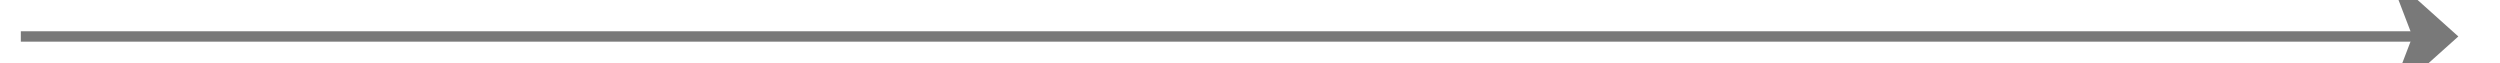
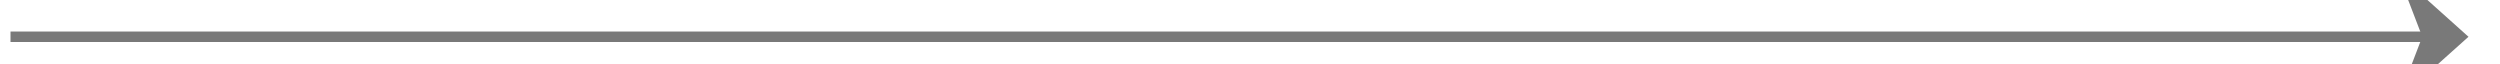
- <svg xmlns="http://www.w3.org/2000/svg" version="1.1" width="240px" height="6px" preserveAspectRatio="xMinYMid meet" viewBox="564 983  240 4">
-   <path d="M 678 1095.8  L 684 1102.5  L 690 1095.8  L 684 1098.1  L 678 1095.8  Z " fill-rule="nonzero" fill="#797979" stroke="none" transform="matrix(-1.83690953073357E-16 -1 1 -1.83690953073357E-16 -302.5 1669.5 )" />
-   <path d="M 684 868.5  L 684 1101.5  " stroke-width="1" stroke="#797979" fill="none" transform="matrix(-1.83690953073357E-16 -1 1 -1.83690953073357E-16 -302.5 1669.5 )" />
+ <svg xmlns="http://www.w3.org/2000/svg" version="1.1" width="238px" height="6px" preserveAspectRatio="xMinYMid meet" viewBox="32 983  238 4">
+   <path d="M 145 1095.8  L 151 1102.5  L 157 1095.8  L 151 1098.1  L 145 1095.8  Z " fill-rule="nonzero" fill="#797979" stroke="none" transform="matrix(-1.83690953073357E-16 -1 1 -1.83690953073357E-16 -835.5 1136.5 )" />
+   <path d="M 151 868.5  L 151 1101.5  " stroke-width="1" stroke="#797979" fill="none" transform="matrix(-1.83690953073357E-16 -1 1 -1.83690953073357E-16 -835.5 1136.5 )" />
</svg>
